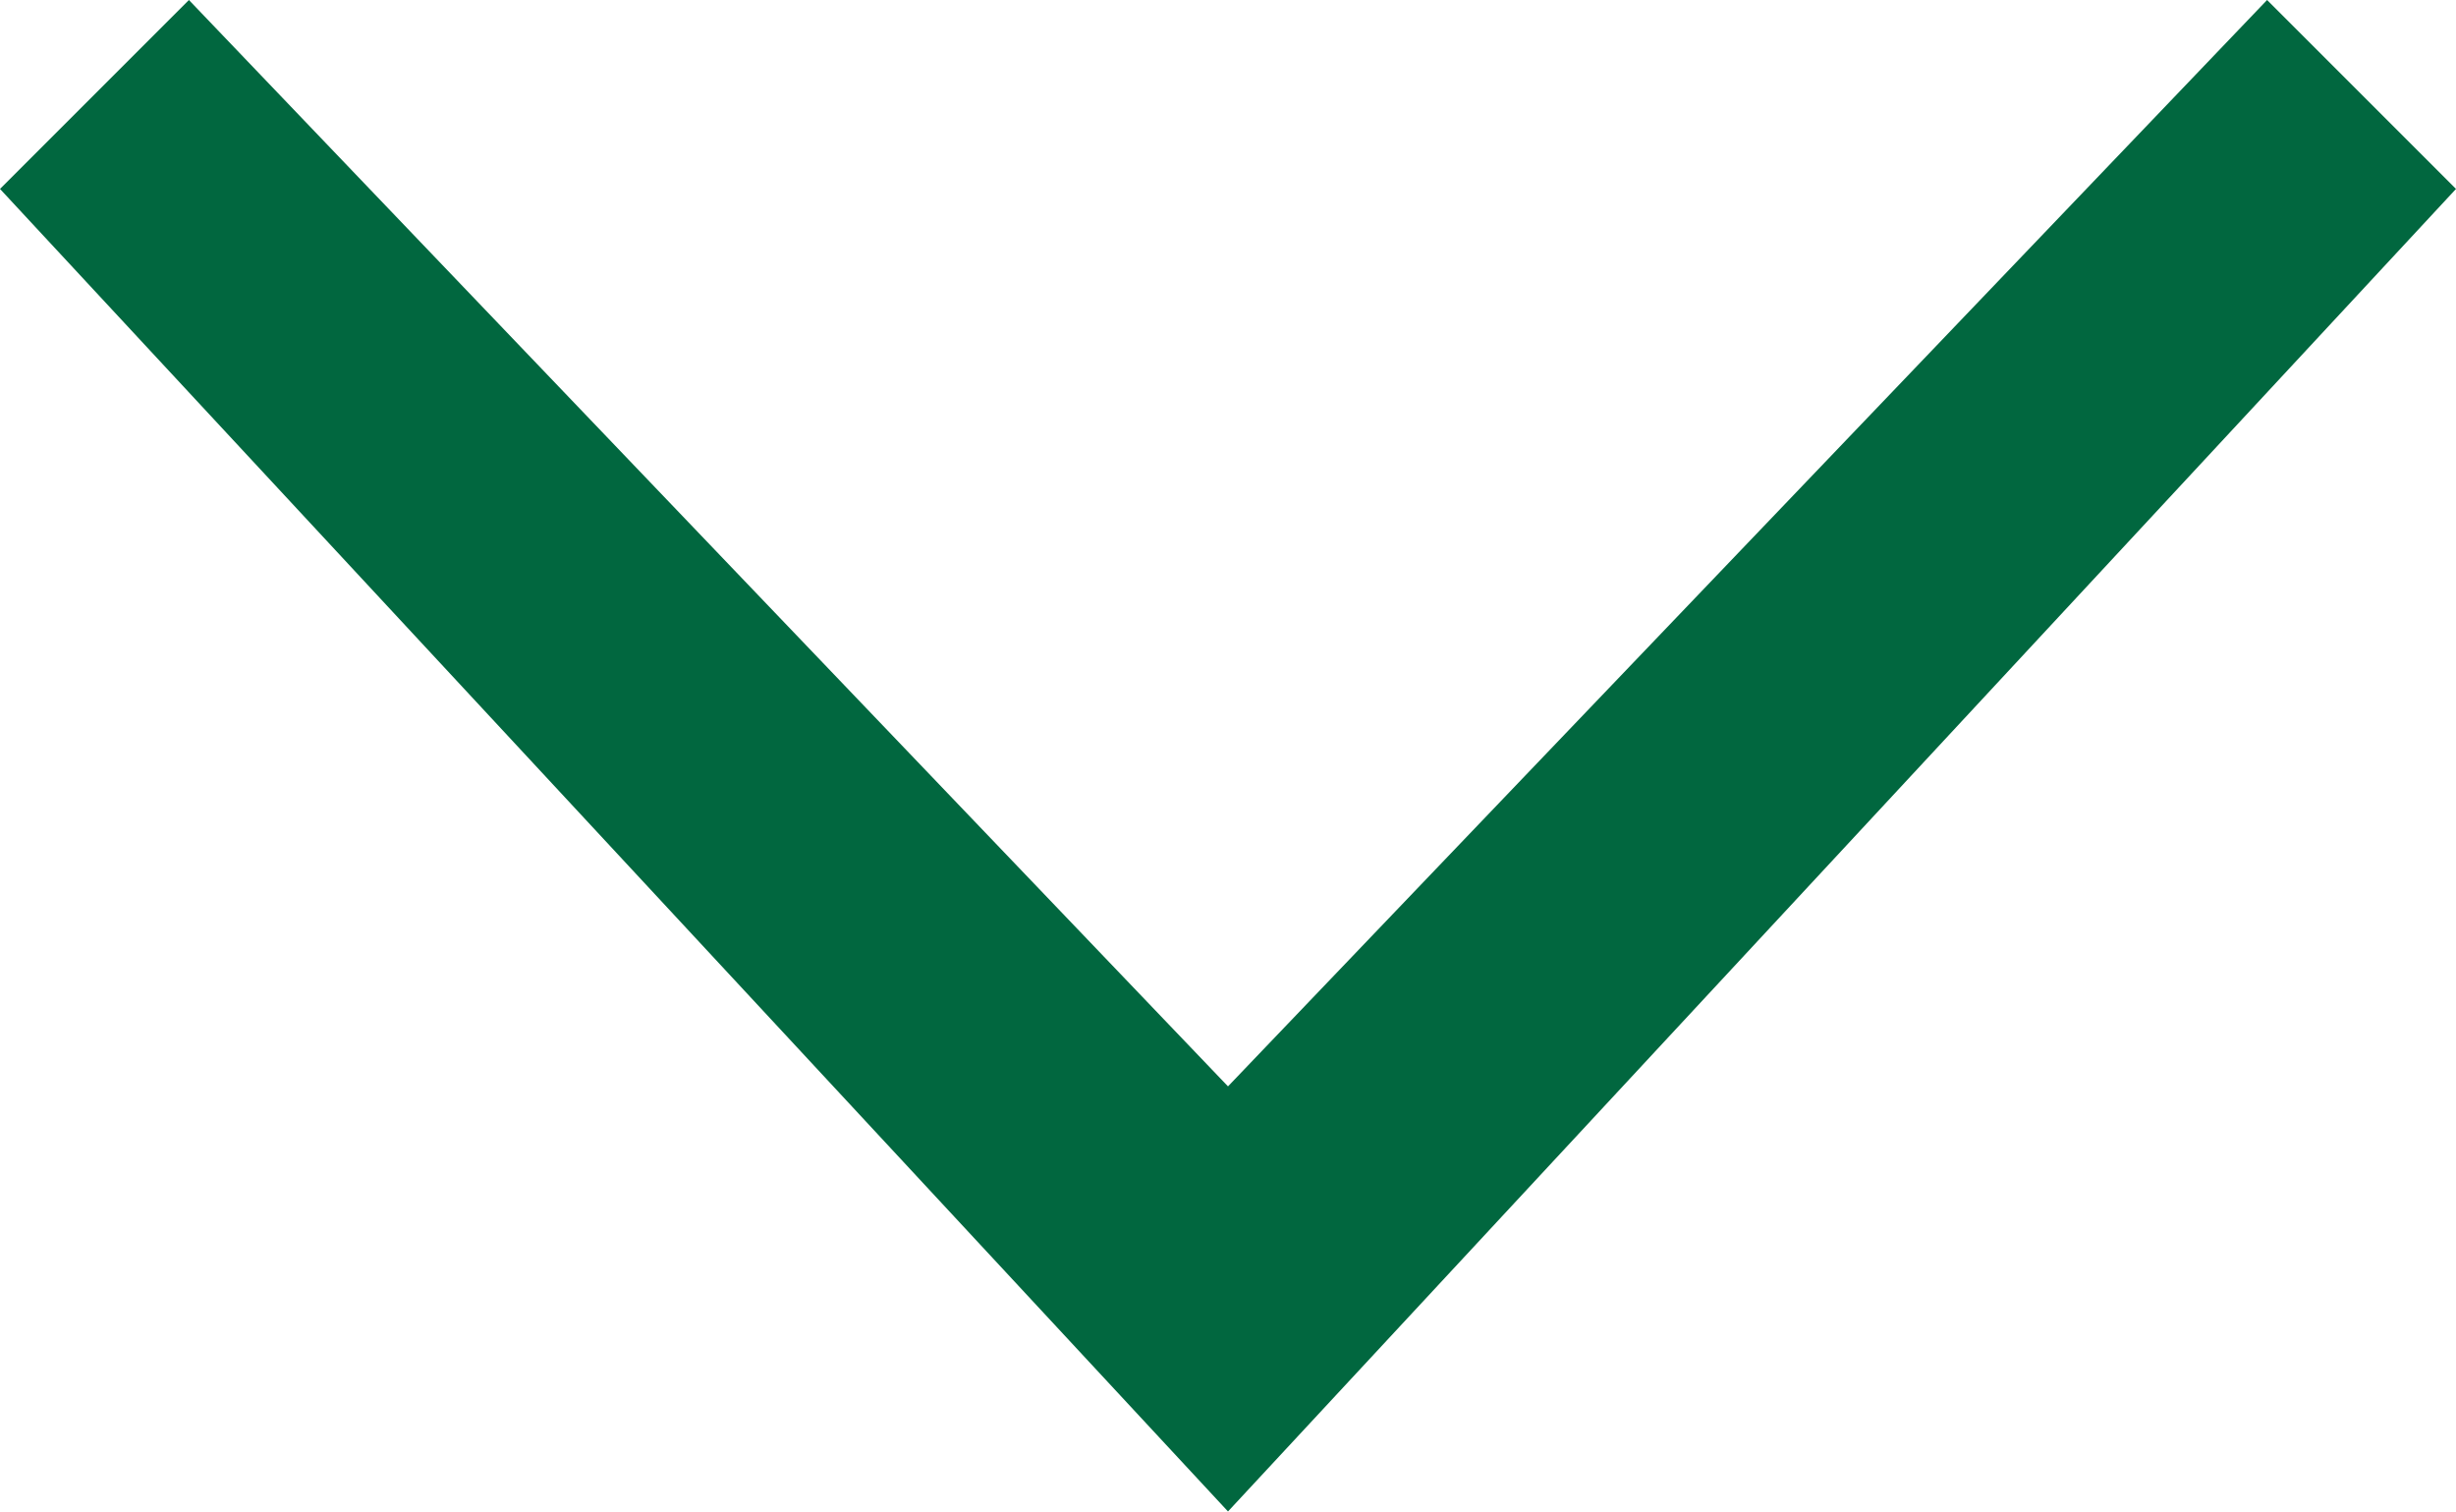
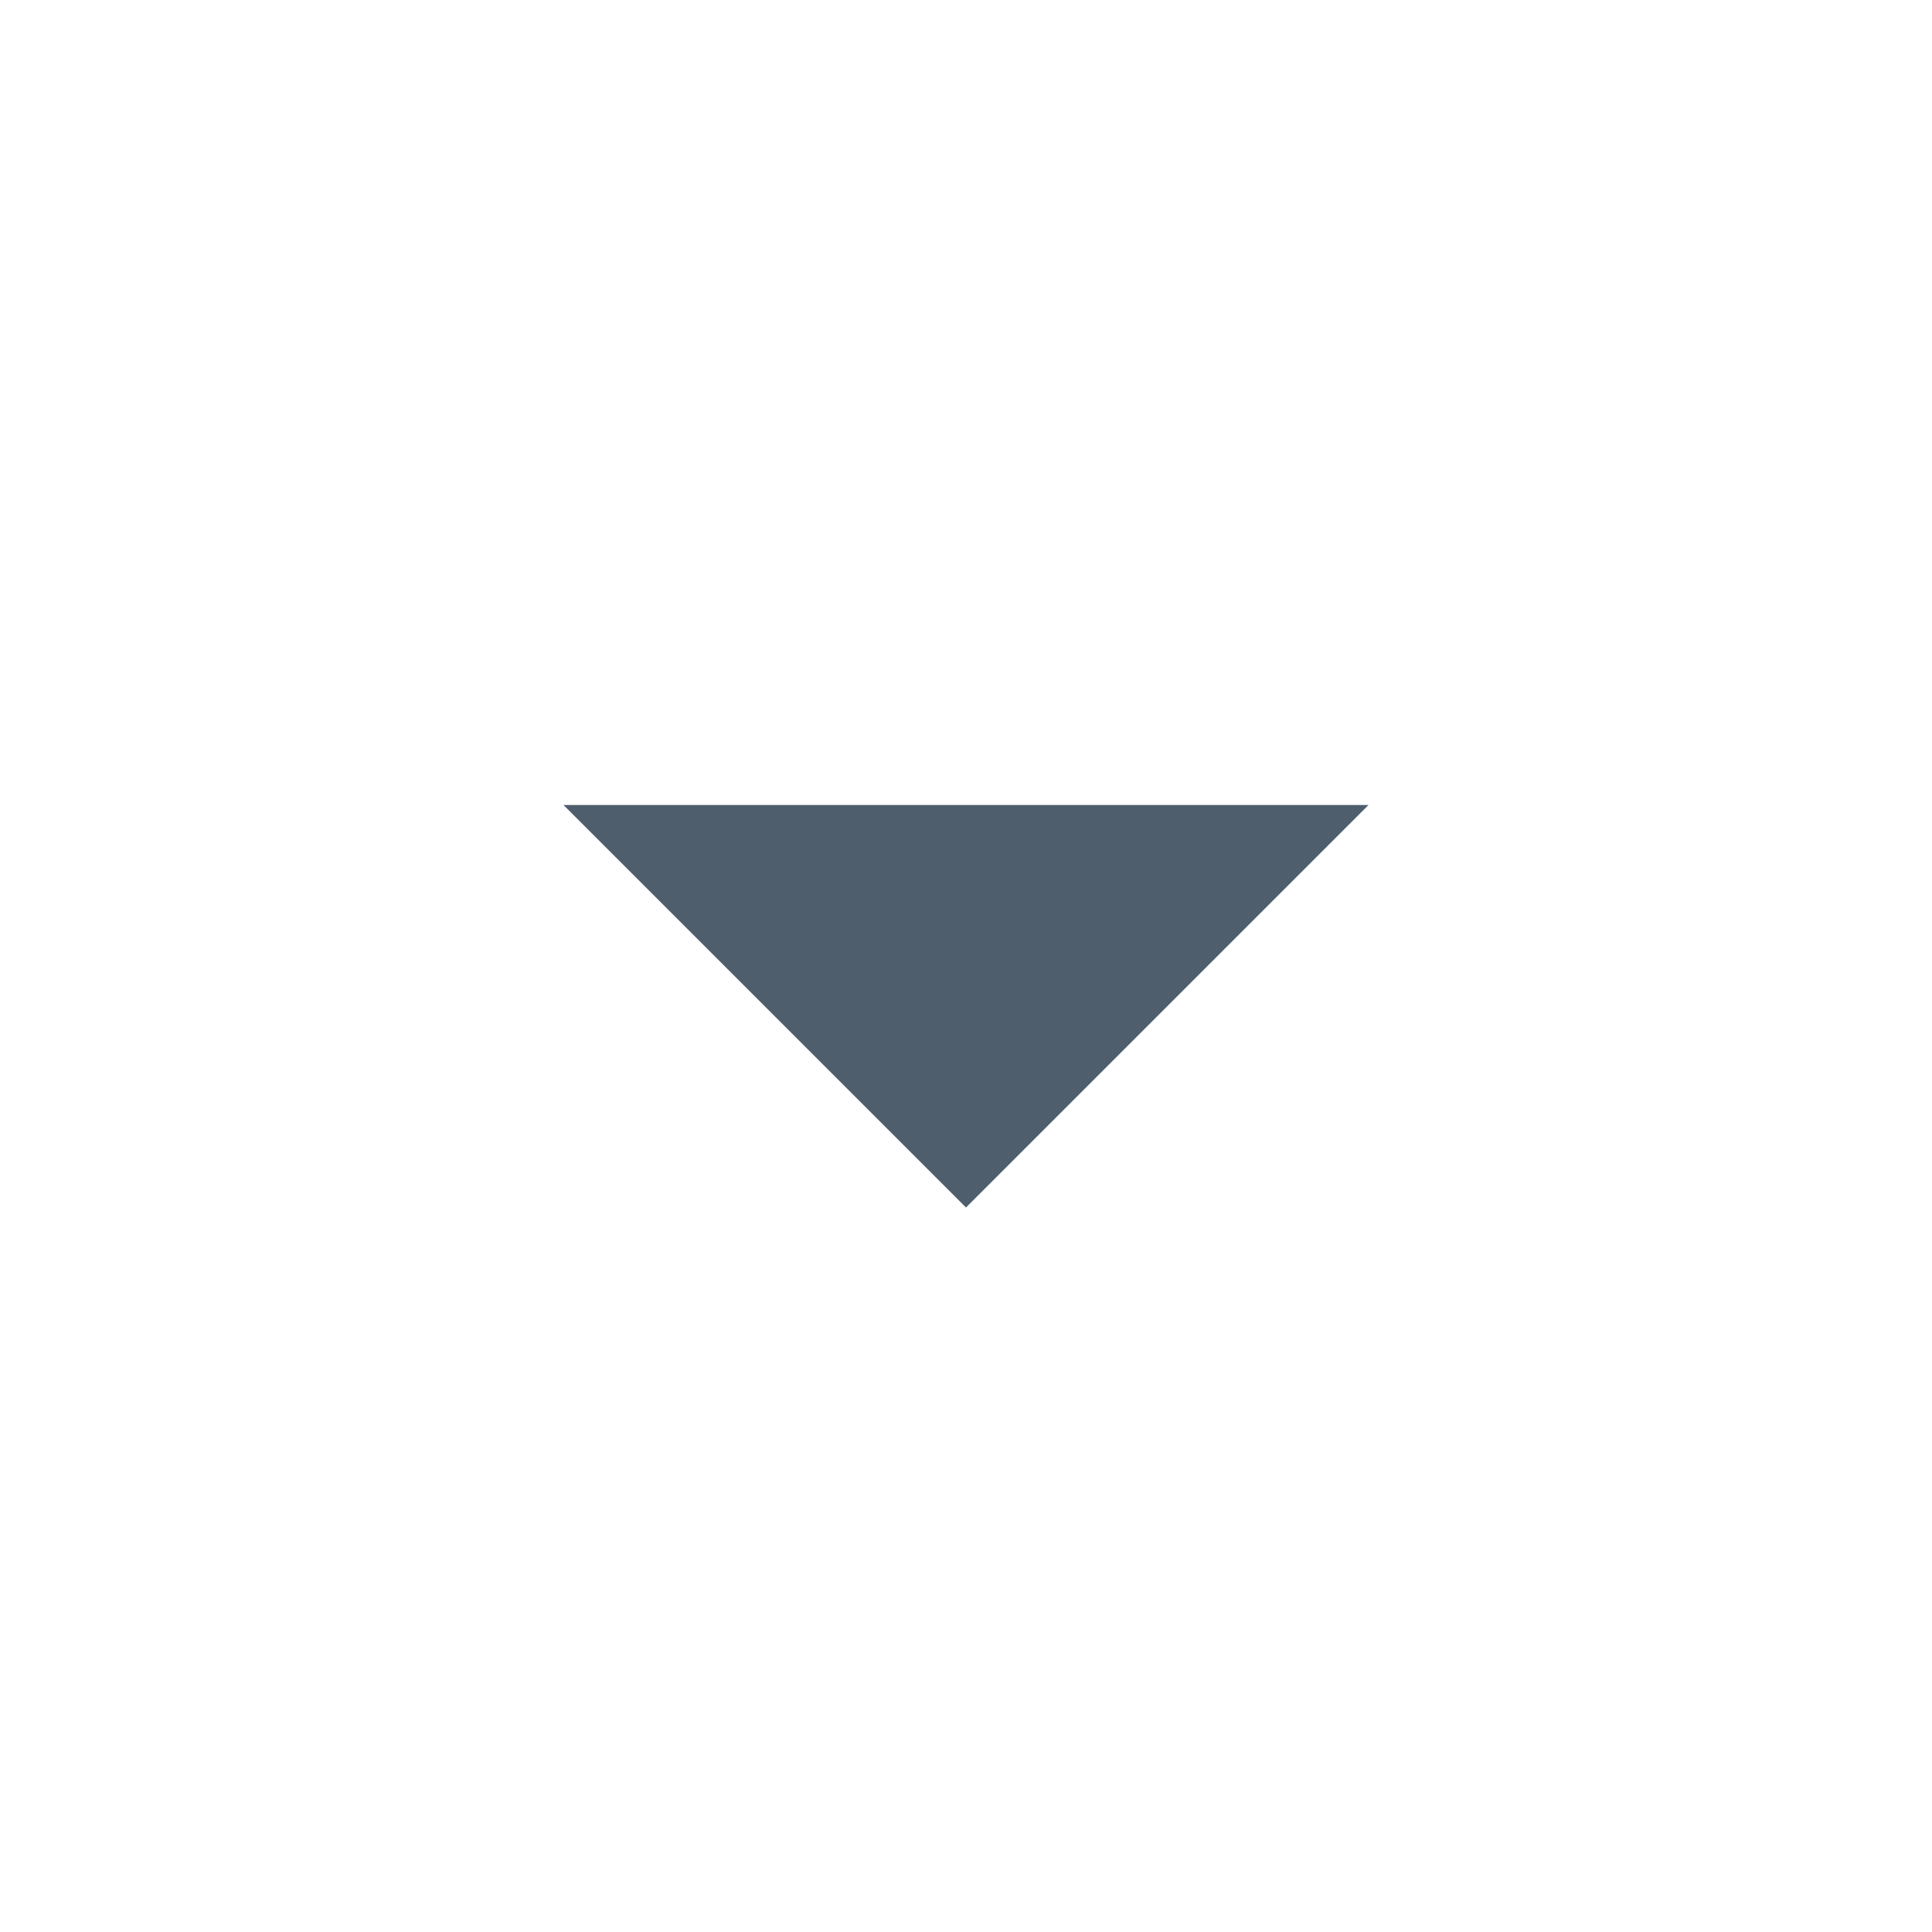
- <svg xmlns="http://www.w3.org/2000/svg" id="All" viewBox="0 0 26 16">
-   <defs>
-     <style>.cls-1{fill:#01673f;}</style>
-   </defs>
-   <polygon id="Disclosure_Indicator" data-name="Disclosure Indicator" class="cls-1" points="26 2 24 0 13 11.5 2 0 0 2 13 16 26 2" />
+ <svg xmlns="http://www.w3.org/2000/svg" version="1.1" baseProfile="tiny" id="Слой_1" x="0px" y="0px" viewBox="0 0 36 36" overflow="scroll" xml:space="preserve">
+   <g id="ic_x5F_mail">
+     <g id="ic_x5F_arrowDropDown_x0D_">
+       <g id="XMLID_2_">
+         <polygon id="XMLID_3_" fill="#4E5E6C" points="10.5,15 18,22.5 25.5,15    " />
+       </g>
+     </g>
+   </g>
</svg>
